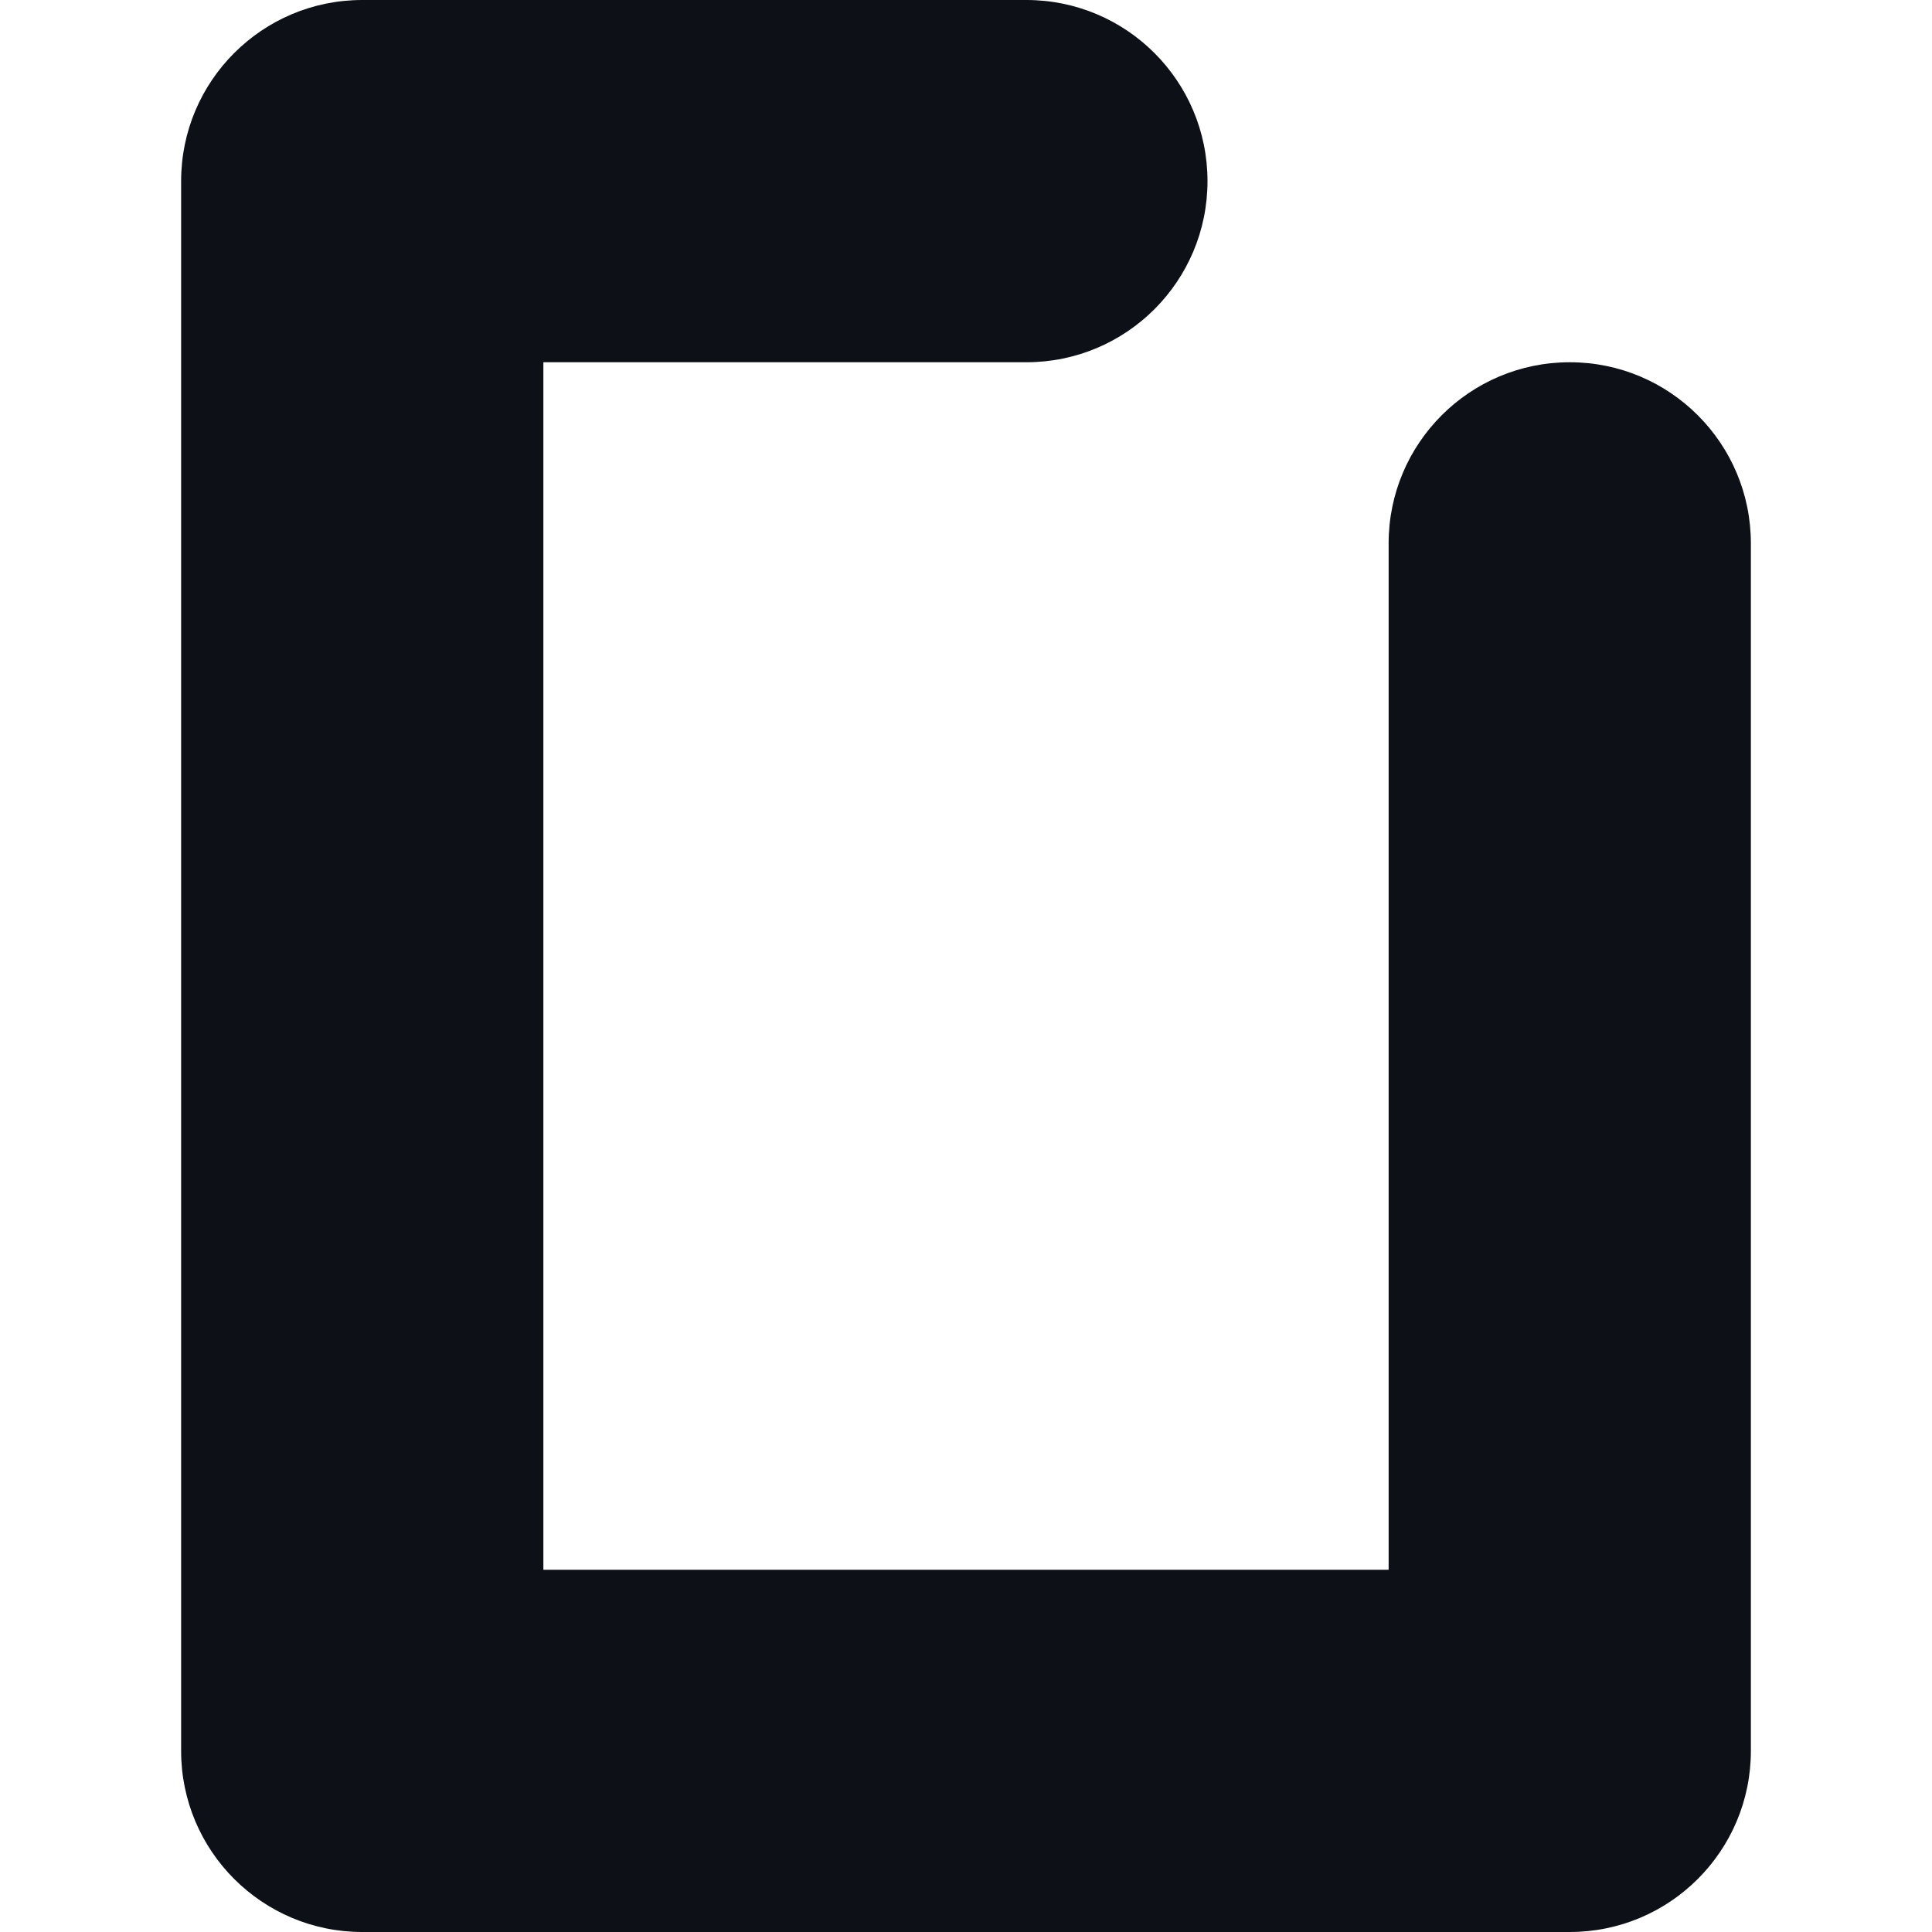
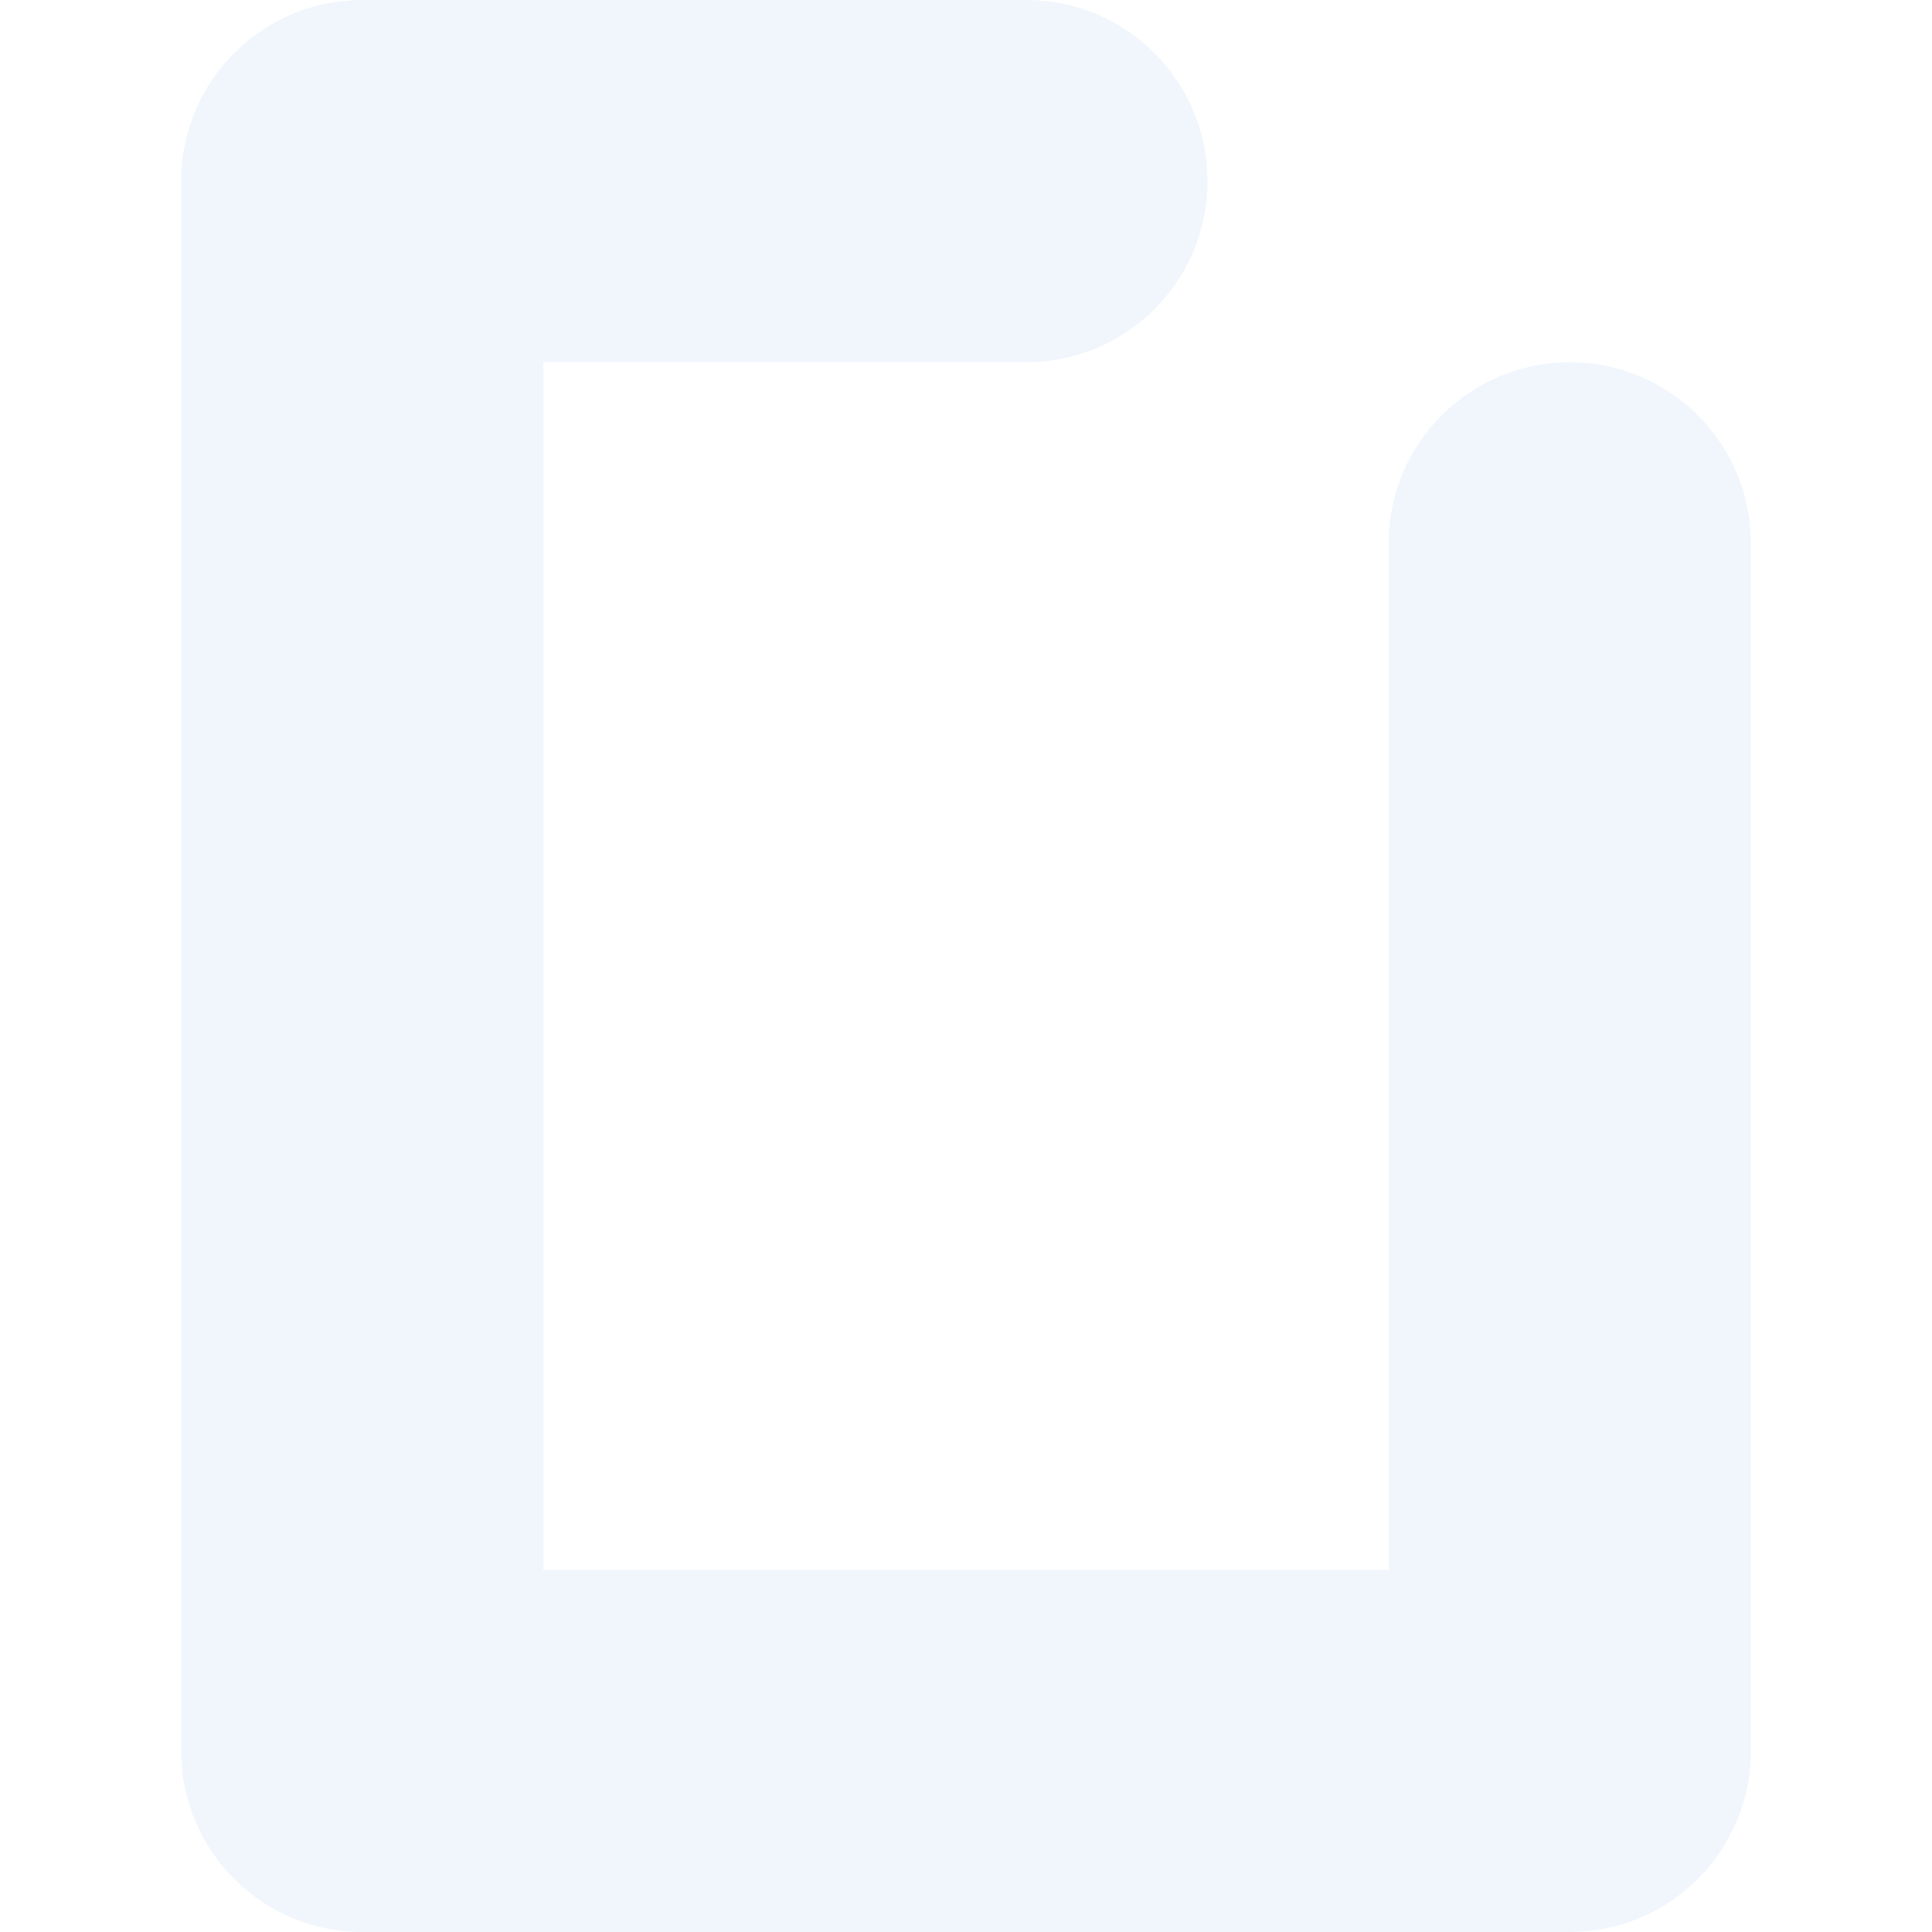
<svg xmlns="http://www.w3.org/2000/svg" width="32" height="32" viewBox="0 0 32 32" fill="none">
-   <path fill-rule="evenodd" clip-rule="evenodd" d="M6 0C4.343 0 3 1.343 3 3V29C3 30.657 4.343 32 6 32H26C27.657 32 29 30.657 29 29V9C29 7.343 27.657 6 26 6C24.343 6 23 7.343 23 9L23 26H9L9 6H17C18.657 6 20 4.657 20 3C20 1.343 18.657 0 17 0H6Z" fill="#0D1117" />
+   <path fill-rule="evenodd" clip-rule="evenodd" d="M6 0C4.343 0 3 1.343 3 3V29C3 30.657 4.343 32 6 32H26C27.657 32 29 30.657 29 29V9C29 7.343 27.657 6 26 6C24.343 6 23 7.343 23 9L23 26H9L9 6H17C18.657 6 20 4.657 20 3C20 1.343 18.657 0 17 0H6Z" fill="#F0F6FC" />
</svg>
